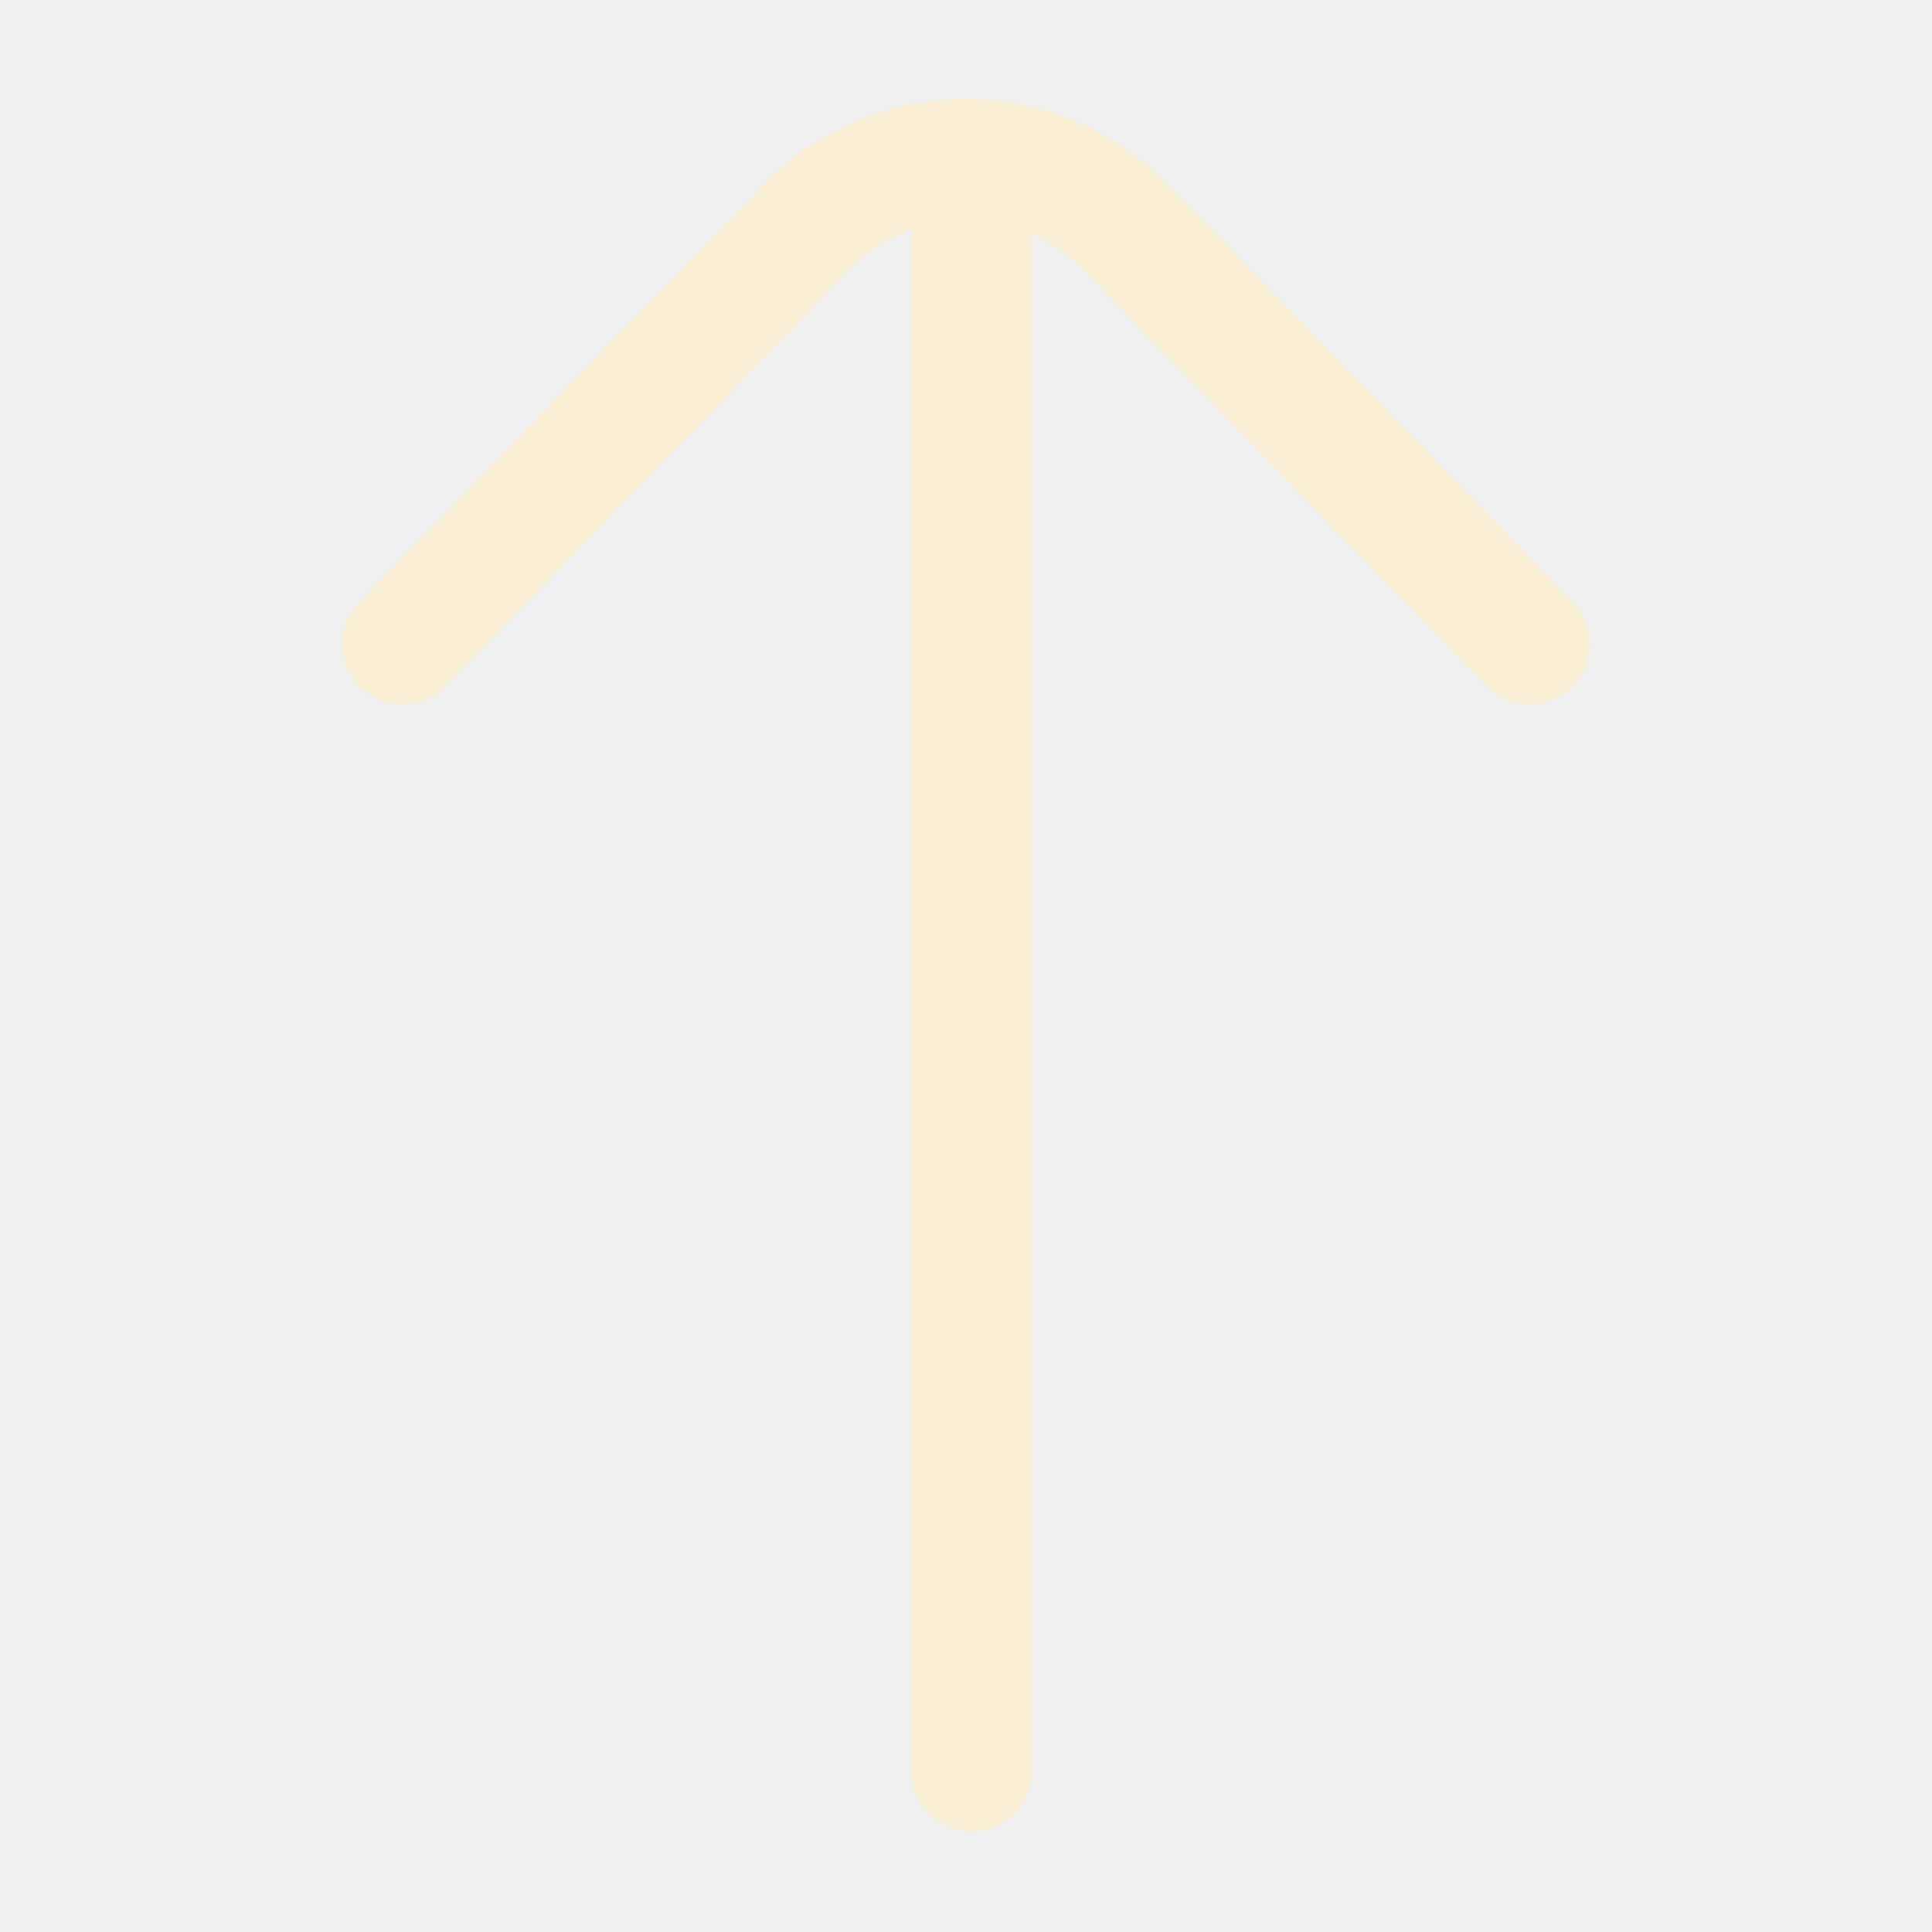
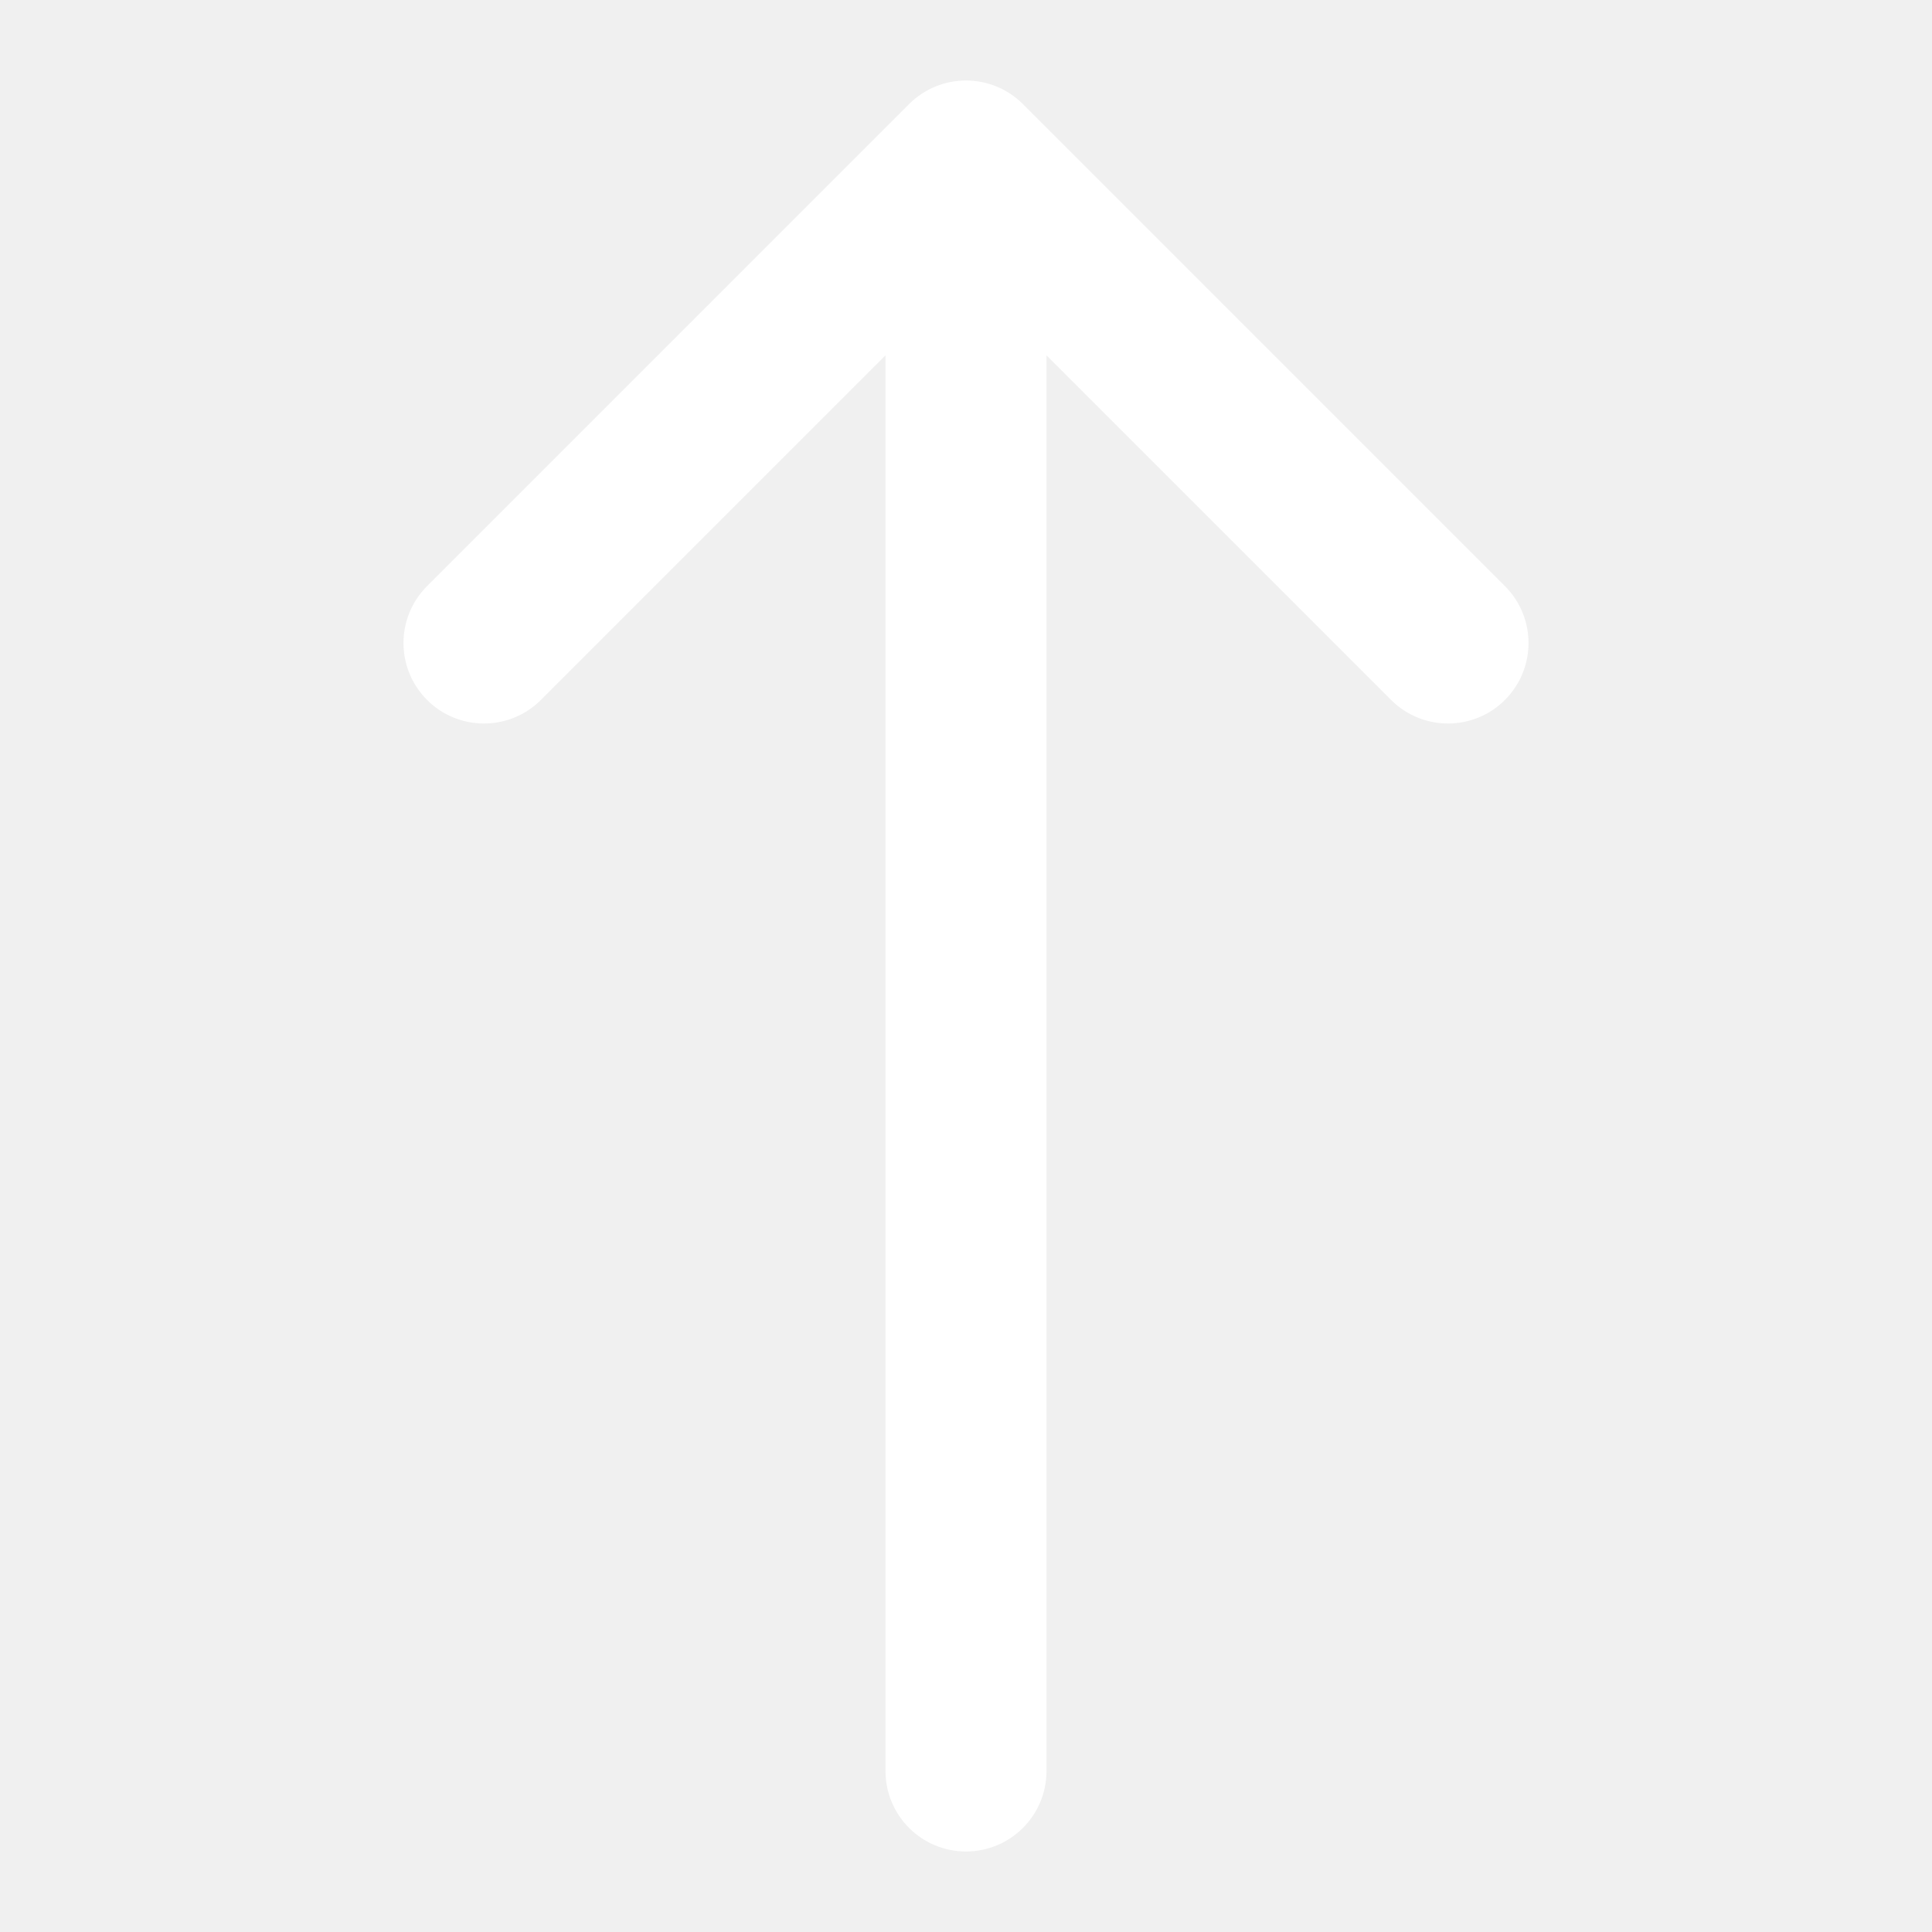
- <svg xmlns="http://www.w3.org/2000/svg" width="30px" height="30px" viewBox="0 0 24 24" fill="none">
+ <svg xmlns="http://www.w3.org/2000/svg" fill="#ffffff" width="30px" height="30px" viewBox="0 0 24 24">
  <g id="SVGRepo_bgCarrier" stroke-width="0" />
  <g id="SVGRepo_tracerCarrier" stroke-linecap="round" stroke-linejoin="round" />
  <g id="SVGRepo_iconCarrier">
-     <path d="M12.07 22V2" stroke="#f8efd4" stroke-width="1.5" stroke-linecap="round" stroke-linejoin="round" />
-     <path d="M5 8L10 2.84C10.257 2.568 10.567 2.35 10.911 2.202C11.255 2.054 11.626 1.978 12 1.978C12.374 1.978 12.745 2.054 13.089 2.202C13.433 2.35 13.743 2.568 14 2.84L19 8" stroke="#f8efd4" stroke-width="1.5" stroke-linecap="round" stroke-linejoin="round" />
+     <path d="M11.293,1.293a1,1,0,0,1,1.414,0l6,6a1,1,0,0,1-1.414,1.414L13,4.414V22a1,1,0,0,1-2,0V4.414L6.707,8.707A1,1,0,0,1,5.293,7.293Z" />
  </g>
</svg>
